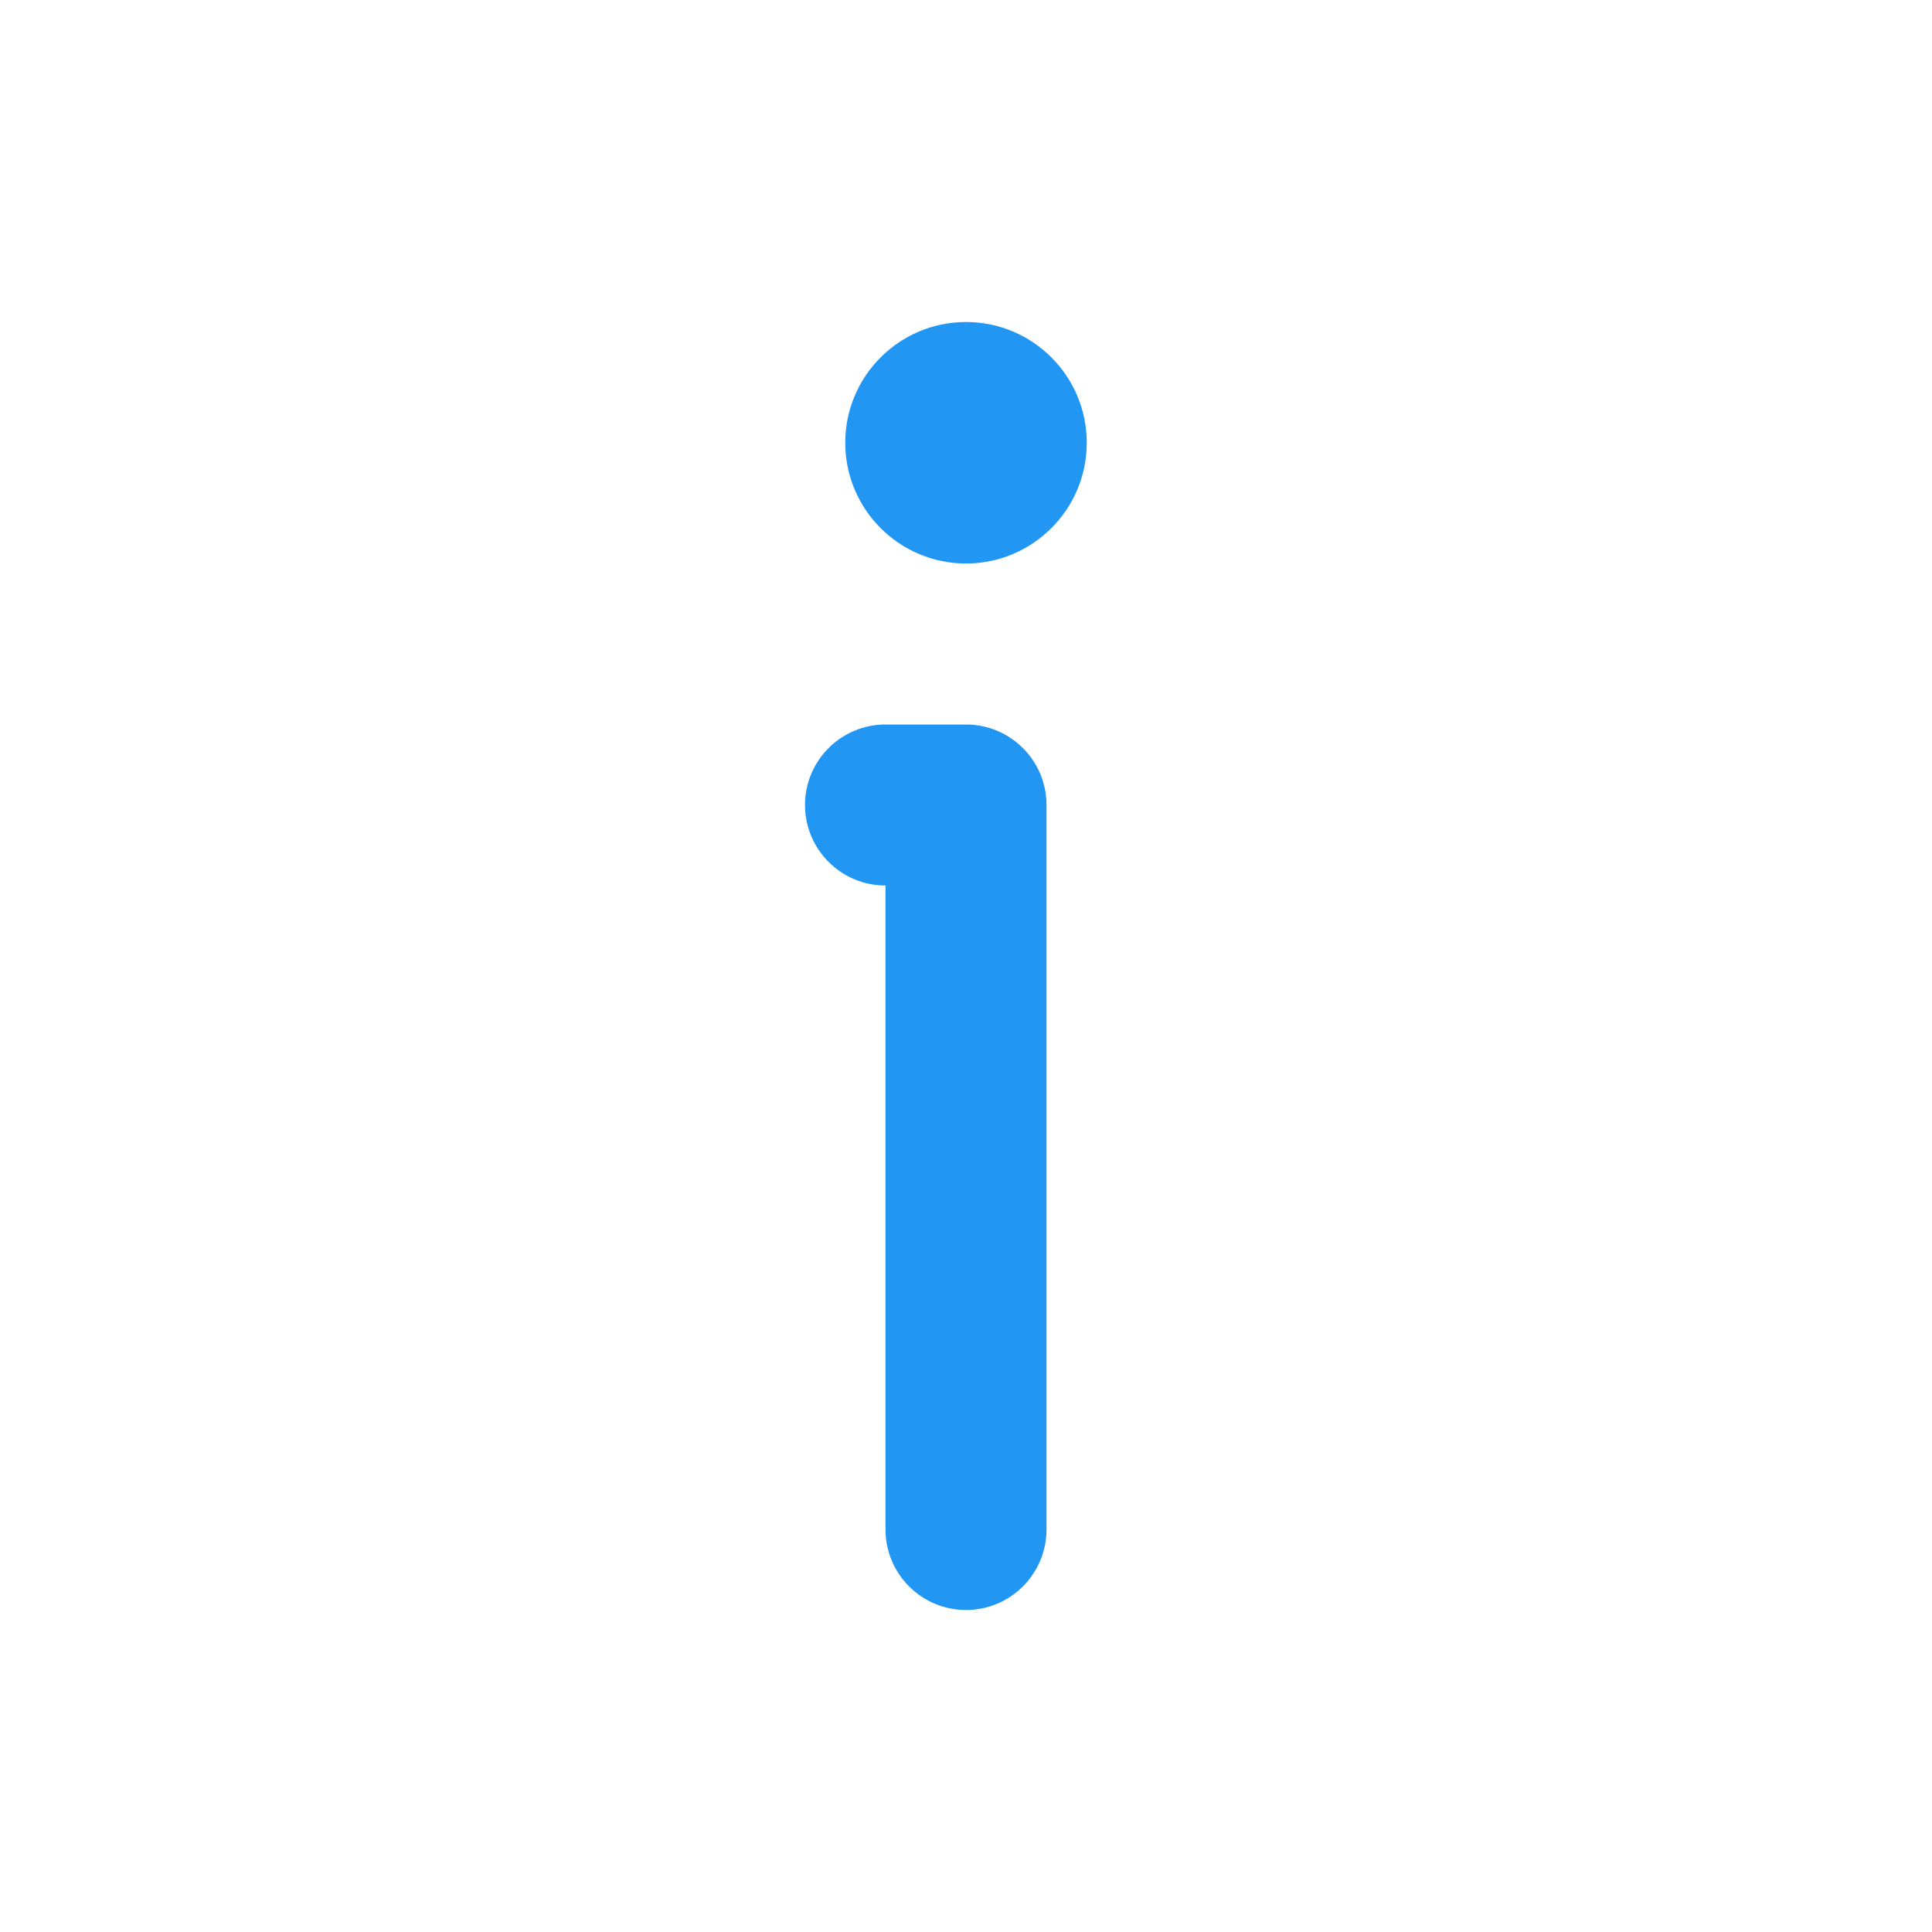
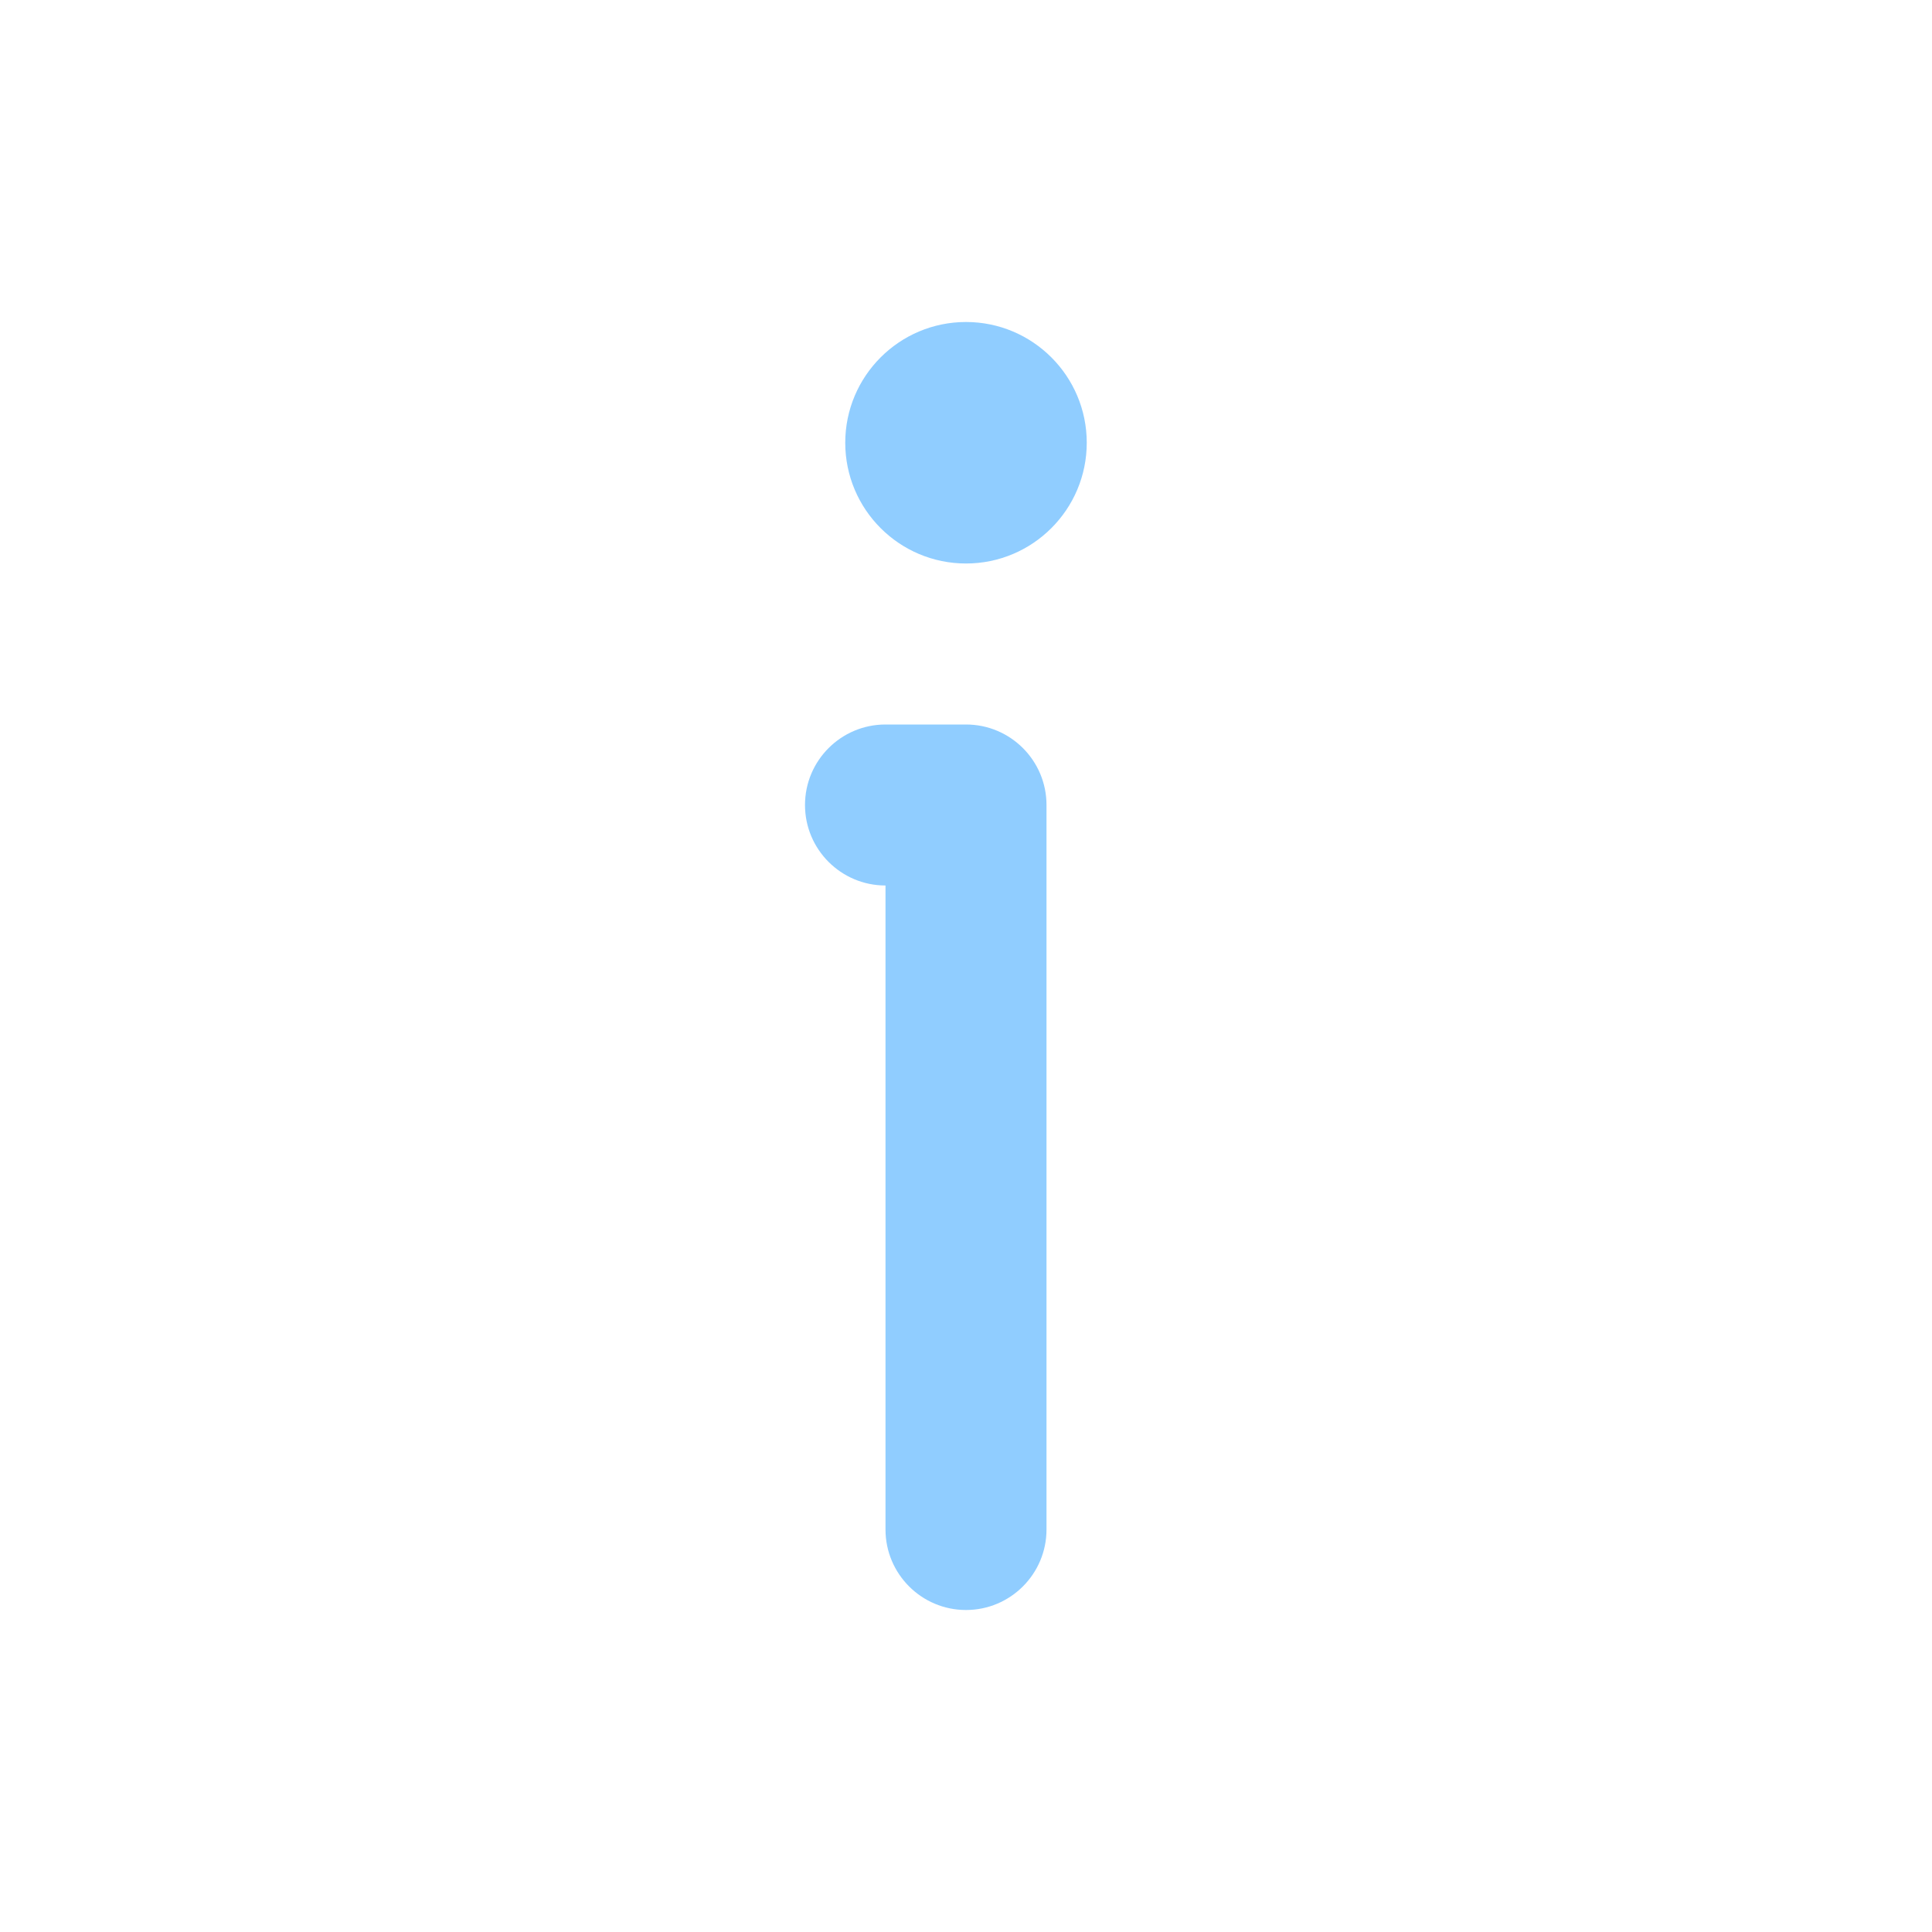
<svg xmlns="http://www.w3.org/2000/svg" width="800px" height="800px" viewBox="0 0 24 24" fill="none">
-   <path fill-rule="evenodd" clip-rule="evenodd" d="M12 7C12.828 7 13.5 6.328 13.5 5.5C13.5 4.672 12.828 4 12 4C11.172 4 10.5 4.672 10.5 5.5C10.5 6.328 11.172 7 12 7ZM11 9C10.448 9 10 9.448 10 10C10 10.552 10.448 11 11 11V19C11 19.552 11.448 20 12 20C12.552 20 13 19.552 13 19V10C13 9.448 12.552 9 12 9H11Z" fill="#2196f3" />
+   <path fill-rule="evenodd" clip-rule="evenodd" d="M12 7C12.828 7 13.5 6.328 13.5 5.5C13.5 4.672 12.828 4 12 4C11.172 4 10.5 4.672 10.5 5.5C10.5 6.328 11.172 7 12 7ZM11 9C10.448 9 10 9.448 10 10C10 10.552 10.448 11 11 11V19C11 19.552 11.448 20 12 20C12.552 20 13 19.552 13 19V10C13 9.448 12.552 9 12 9H11Z" fill="#90cdffff" />
</svg>
